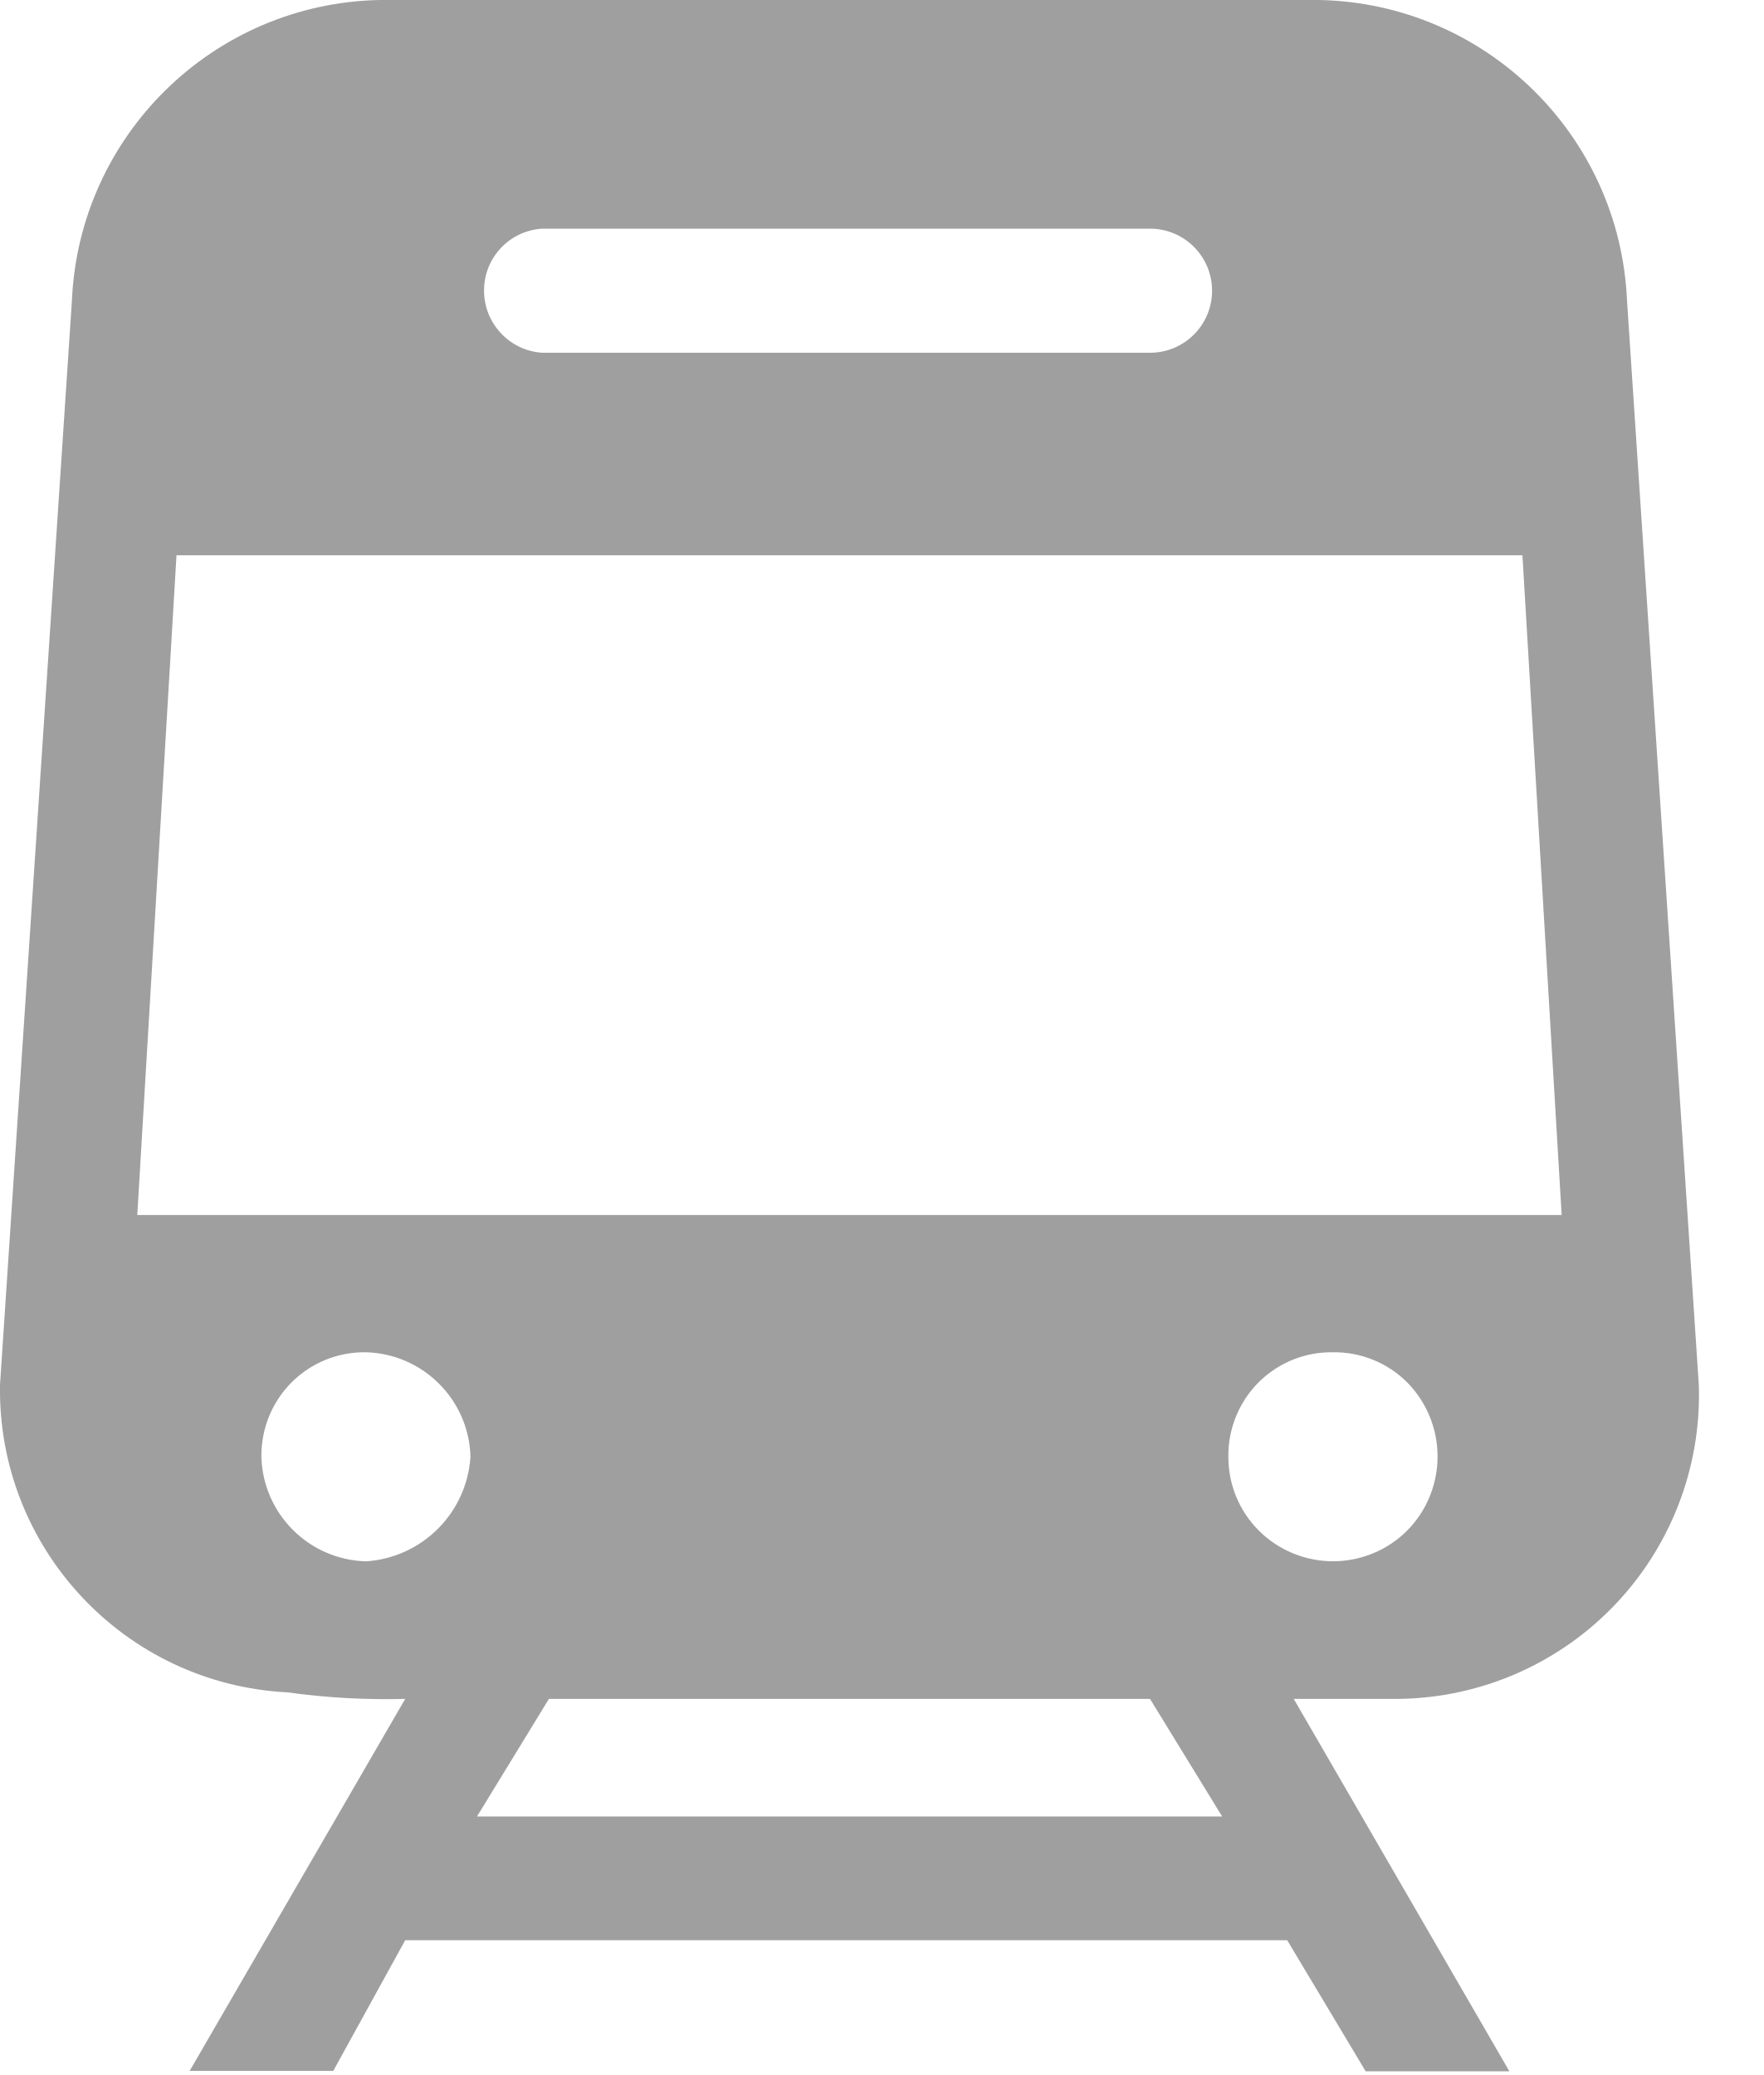
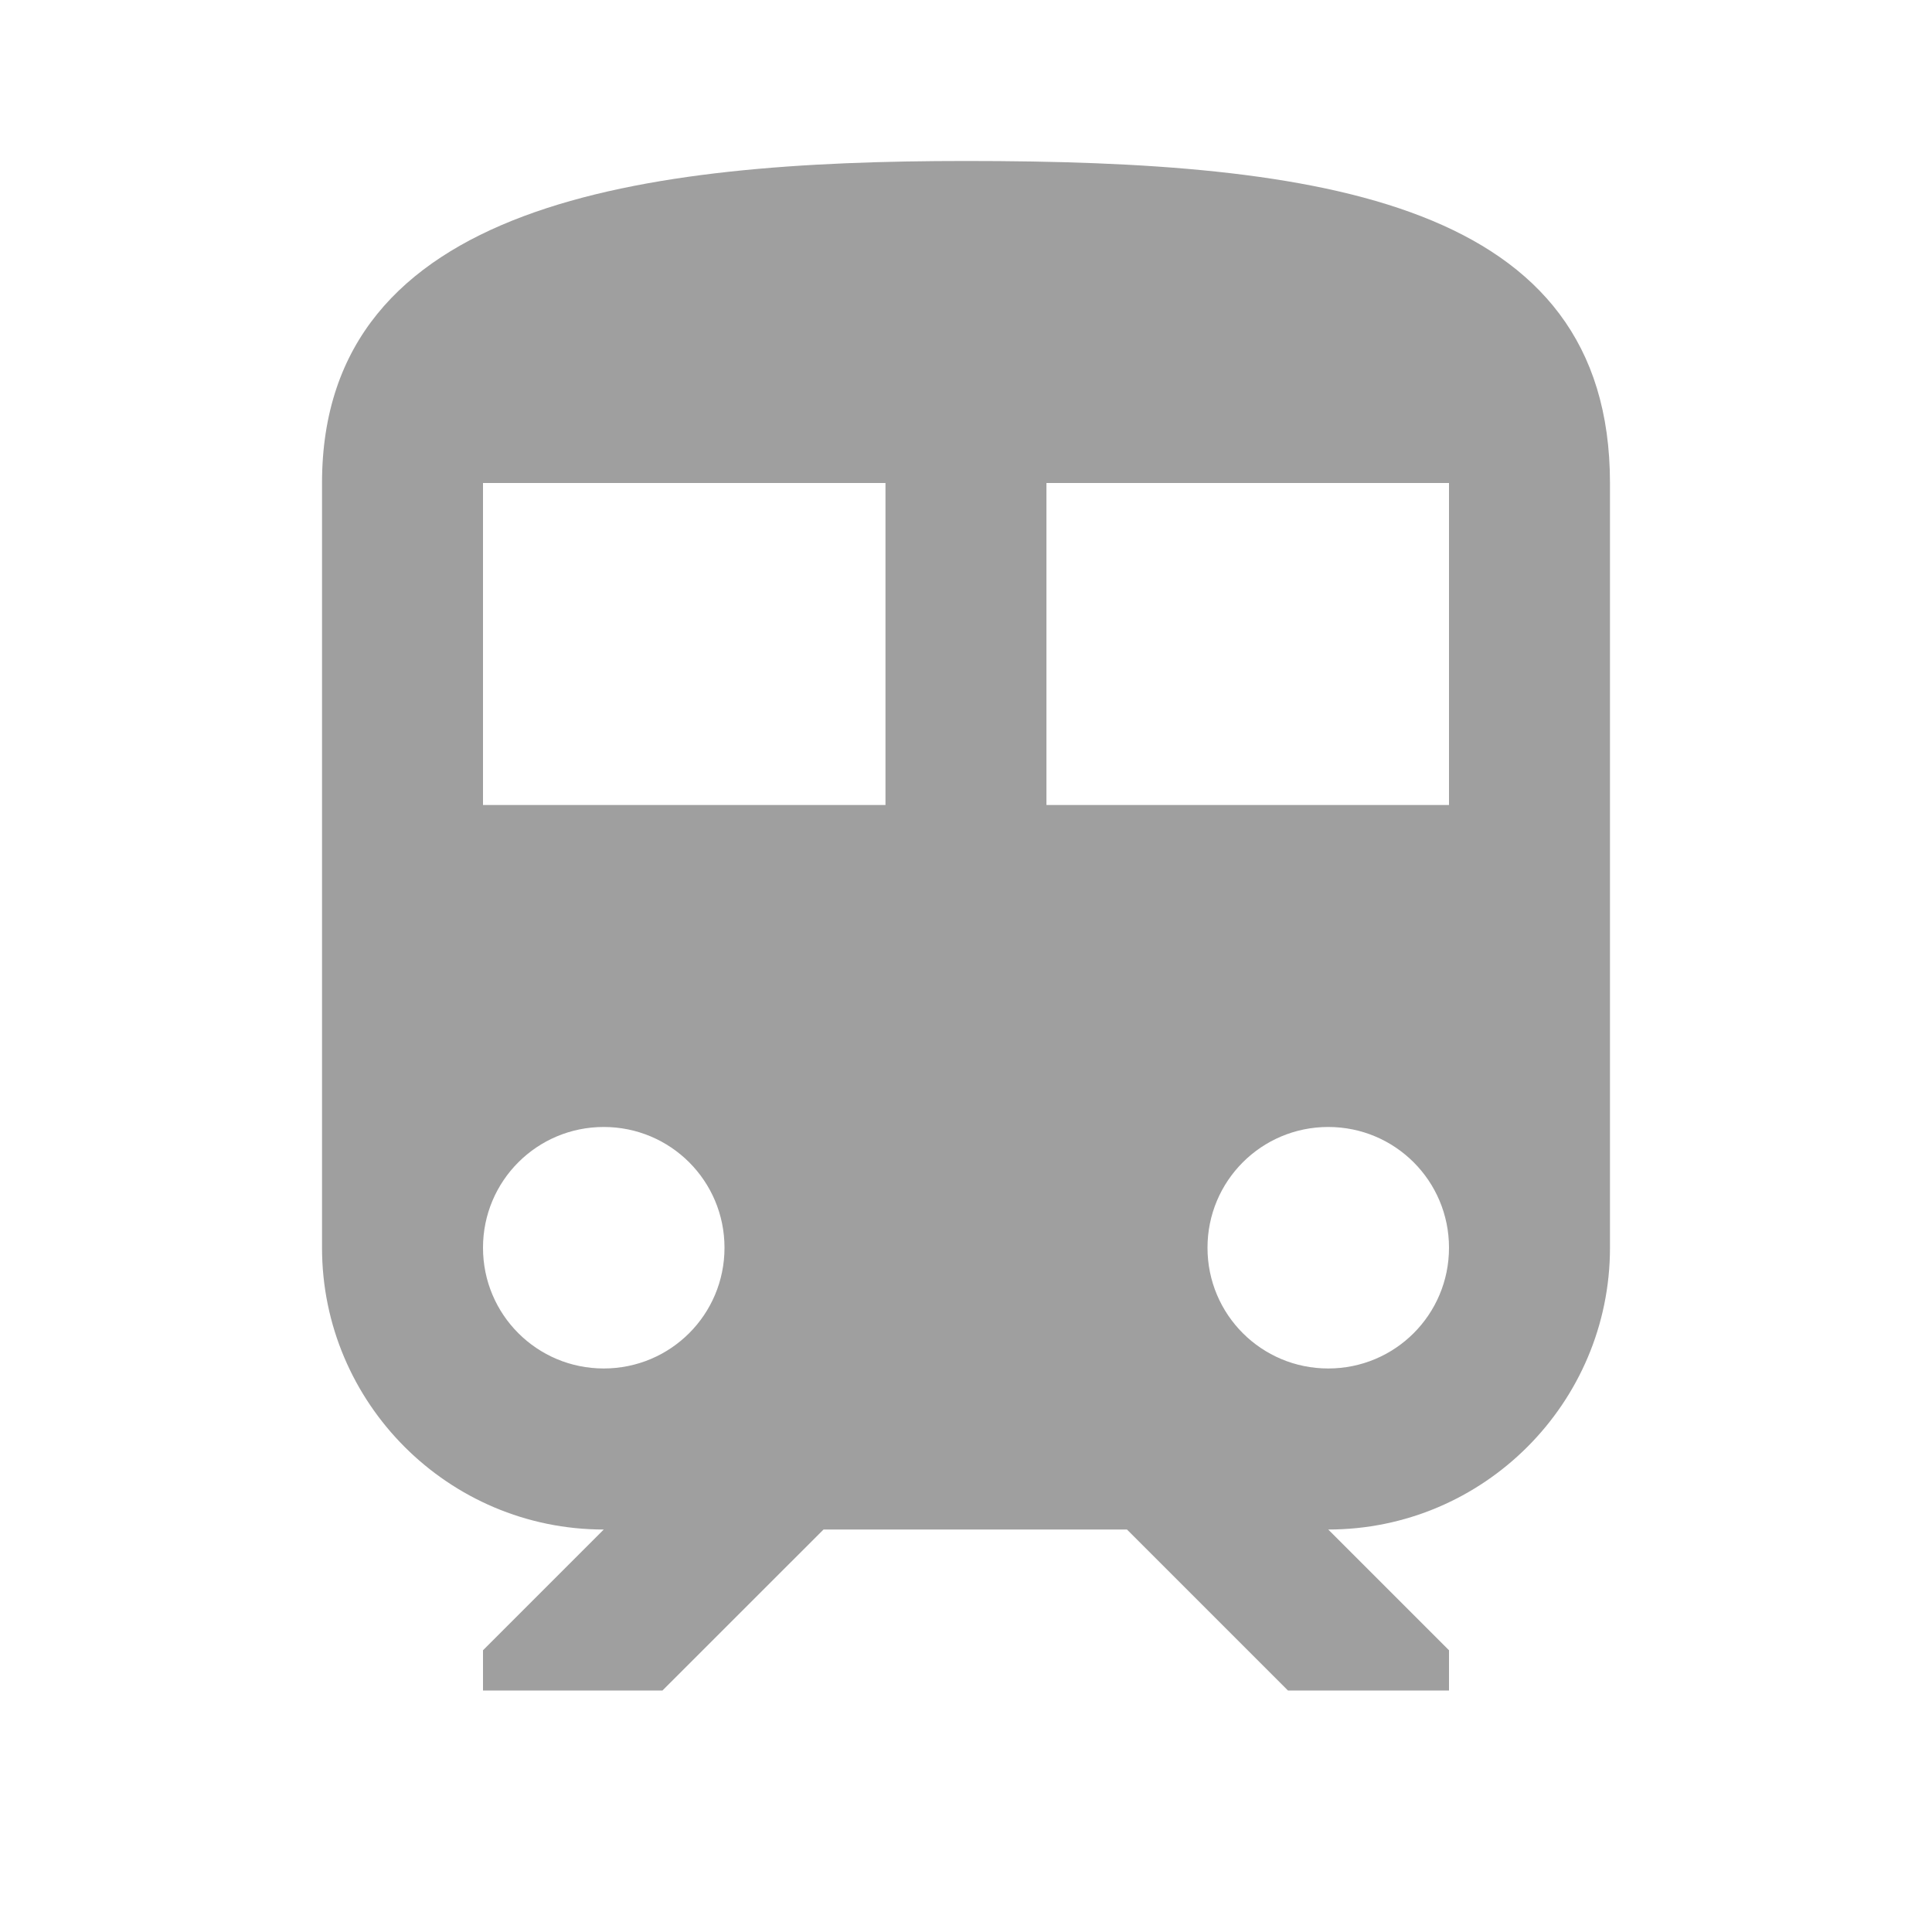
- <svg xmlns="http://www.w3.org/2000/svg" fill-rule="evenodd" stroke-linejoin="round" stroke-miterlimit="1.414" clip-rule="evenodd" viewBox="0 0 17 20">
-   <path fill="#9f9f9f" fill-rule="nonzero" d="M3.653 0h9.065a3.03 3.03 0 0 1 2.962 2.899l.692 10.452a2.93 2.93 0 0 1-2.959 3.024h-.945l2.078 3.589h-1.385l-.756-1.263h-8.5l-.693 1.259H1.828l2.077-3.585a6.933 6.933 0 0 1-1.134-.063A2.92 2.92 0 0 1 0 13.349l.693-10.45A3.03 3.03 0 0 1 3.653 0zM15.05 11.711l-.378-6.359H1.701l-.378 6.359H15.05zM2.519 14.042a1.037 1.037 0 0 0 1.008 1.007 1.079 1.079 0 0 0 1.007-1.008 1.03 1.03 0 0 0-.303-.704 1.03 1.03 0 0 0-.704-.303.991.991 0 0 0-.935.62c-.05.123-.074.255-.073.387zm10.327-1.008a.991.991 0 0 0-.935.62.99.99 0 0 0-.073.387 1 1 0 0 0 .295.713 1.013 1.013 0 0 0 1.099.218.998.998 0 0 0 .545-.545 1.018 1.018 0 0 0-.215-1.102.991.991 0 0 0-.716-.291zM5.227 2.204a.596.596 0 0 0-.562.598c0 .153.058.299.163.41a.592.592 0 0 0 .399.188h5.856a.598.598 0 1 0 0-1.196H5.227zm5.856 14.171H5.29l-.693 1.133h7.181l-.695-1.133z" />
+ <svg xmlns="http://www.w3.org/2000/svg" width="28" height="28" viewBox="0 0 28 28" fill="none">
+   <path d="M14 2.333C9.333 2.333 4.667 2.917 4.667 7V18.083C4.667 20.335 6.498 22.167 8.75 22.167L7 23.917V24.5H9.601L11.935 22.167H16.333L18.666 24.5H21V23.917L19.25 22.167C21.502 22.167 23.333 20.335 23.333 18.083V7C23.333 2.917 19.157 2.333 14 2.333ZM8.75 19.833C7.782 19.833 7 19.052 7 18.083C7 17.115 7.782 16.333 8.75 16.333C9.718 16.333 10.5 17.115 10.5 18.083C10.5 19.052 9.718 19.833 8.75 19.833ZM12.833 11.667H7V7H12.833V11.667ZM15.166 11.667V7H21V11.667H15.166ZM19.25 19.833C18.282 19.833 17.5 19.052 17.5 18.083C17.5 17.115 18.282 16.333 19.25 16.333C20.218 16.333 21 17.115 21 18.083C21 19.052 20.218 19.833 19.25 19.833Z" fill="#9F9F9F" />
</svg>
